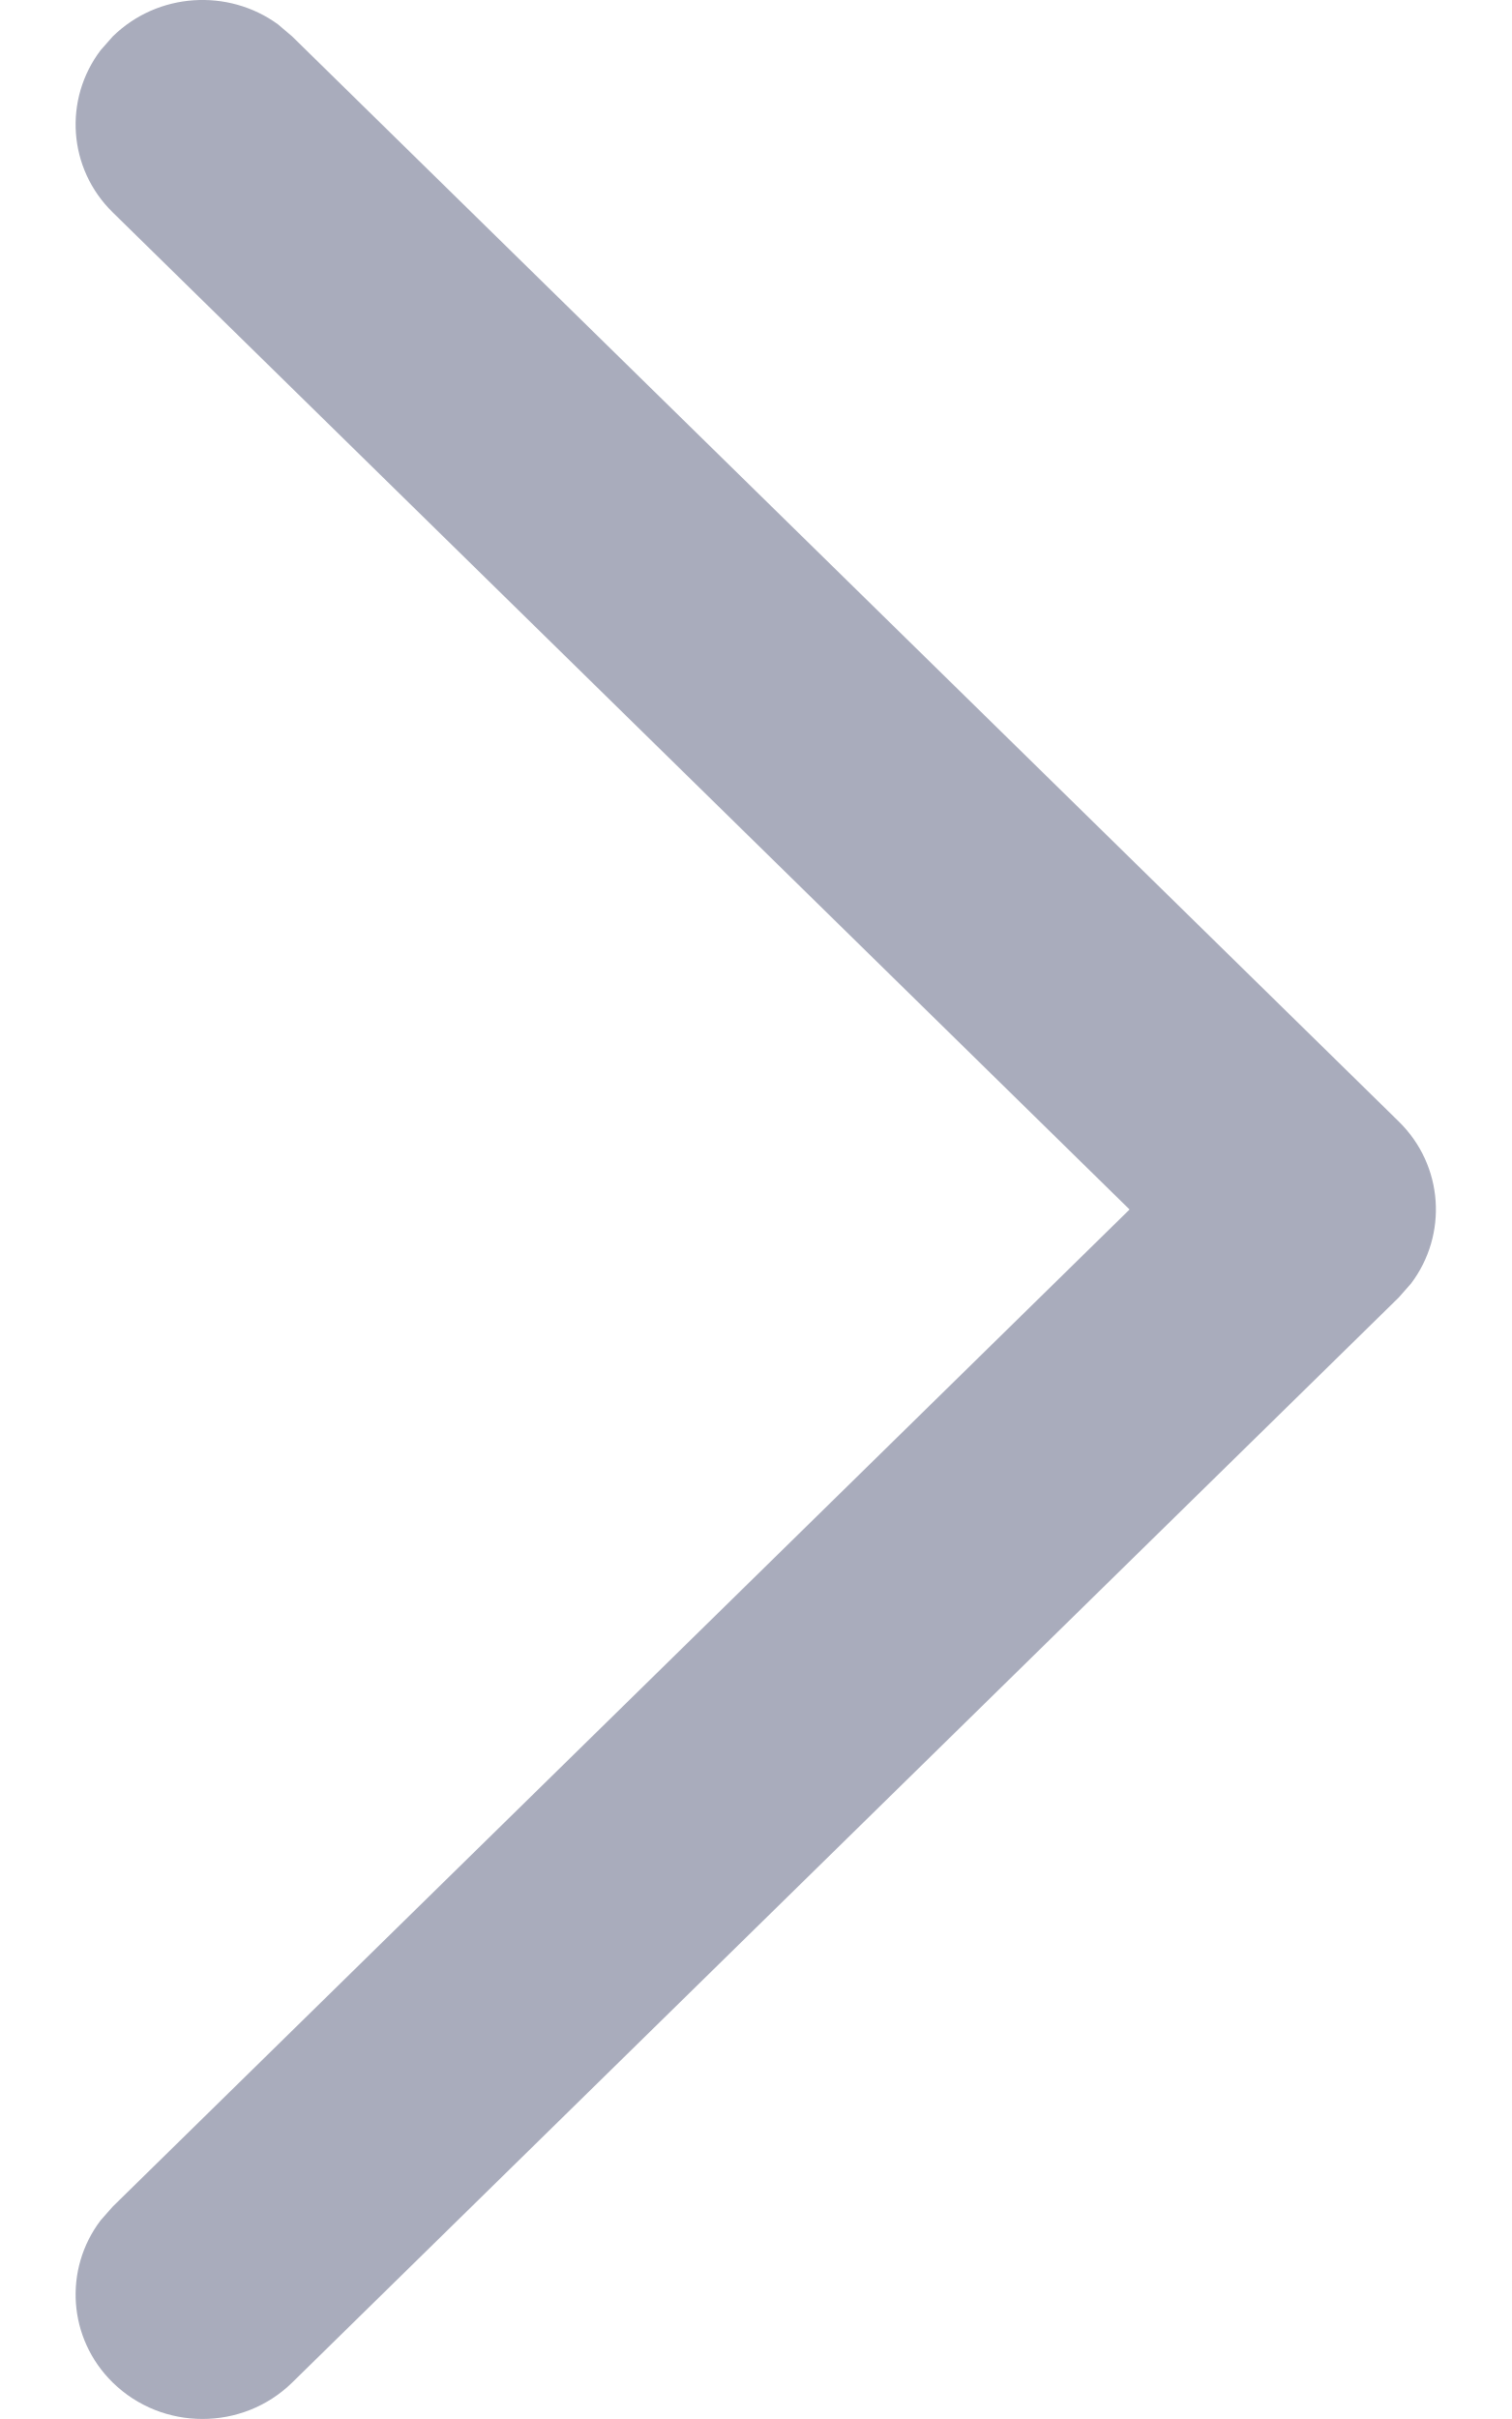
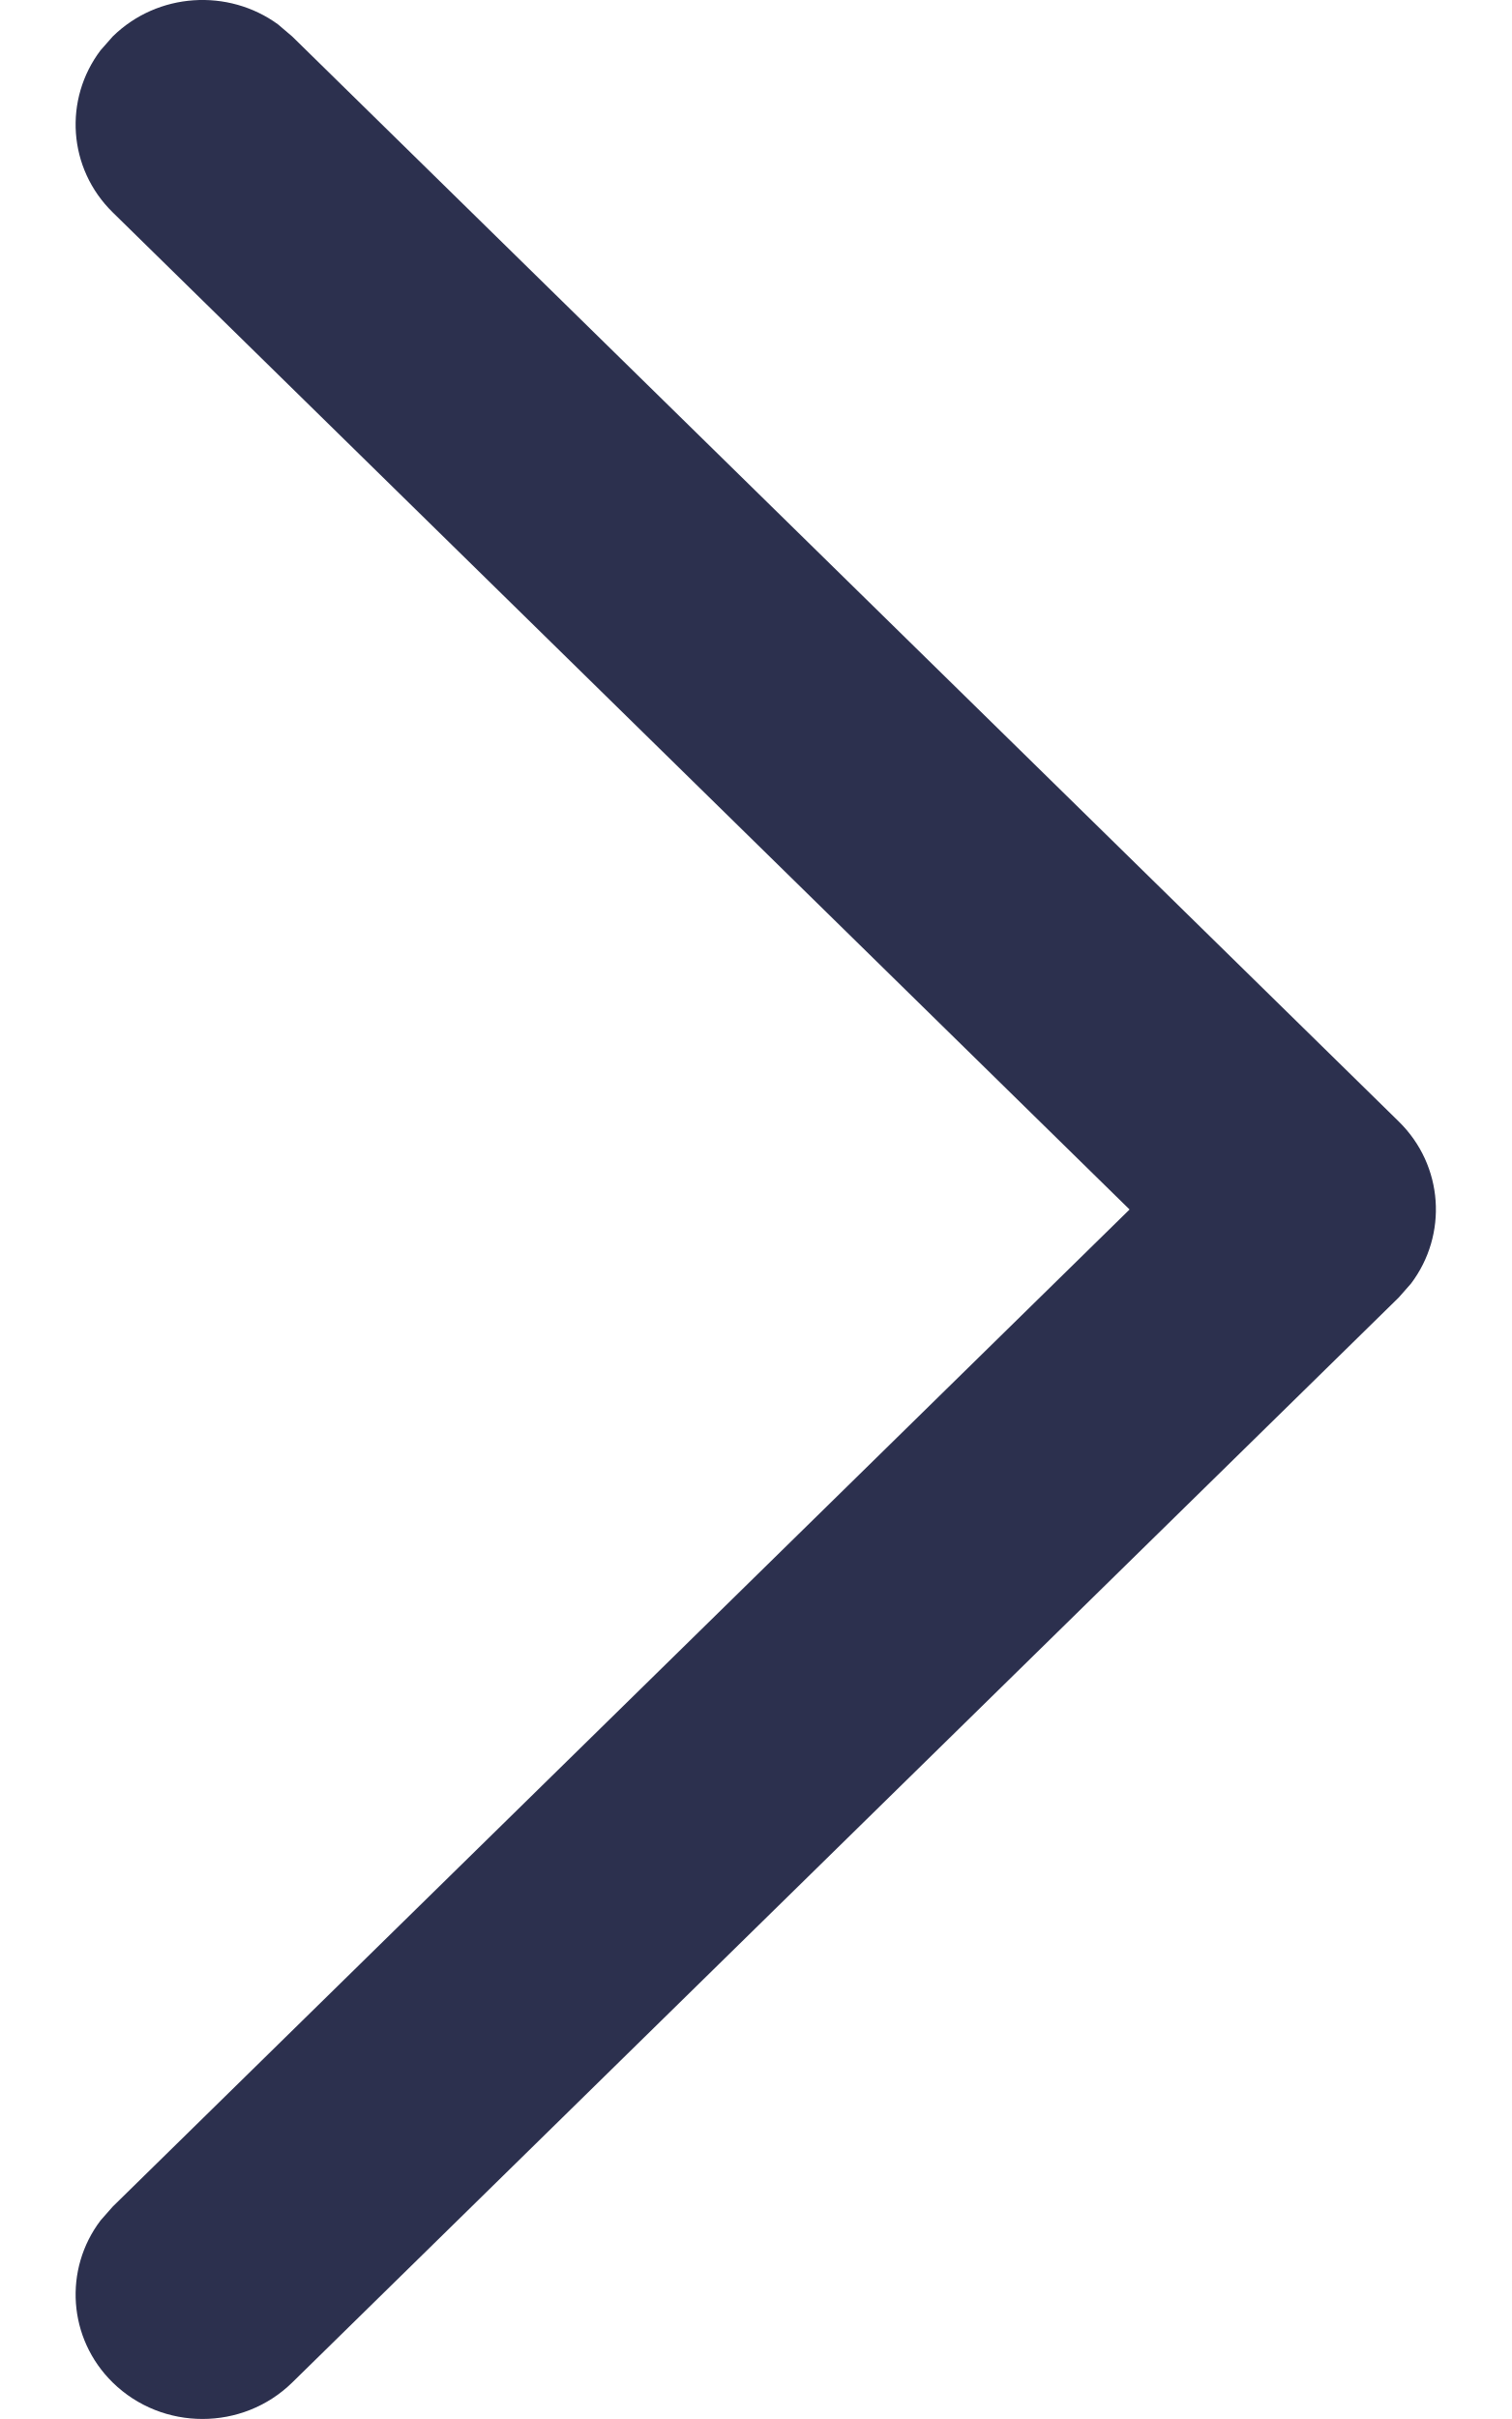
<svg xmlns="http://www.w3.org/2000/svg" width="10" height="16" viewBox="0 0 10 16" fill="none">
-   <path d="M0.746 15.759C0.448 15.467 0.421 15.009 0.665 14.687L0.746 14.595L7.473 8L0.746 1.405C0.448 1.113 0.421 0.656 0.665 0.333L0.746 0.241C1.044 -0.051 1.51 -0.078 1.839 0.161L1.933 0.241L9.254 7.418C9.552 7.71 9.579 8.167 9.335 8.49L9.254 8.582L1.933 15.759C1.605 16.08 1.074 16.08 0.746 15.759Z" fill="#A9ACBC" />
+   <path d="M0.746 15.759C0.448 15.467 0.421 15.009 0.665 14.687L0.746 14.595L7.473 8L0.746 1.405C0.448 1.113 0.421 0.656 0.665 0.333L0.746 0.241C1.044 -0.051 1.51 -0.078 1.839 0.161L1.933 0.241L9.254 7.418C9.552 7.71 9.579 8.167 9.335 8.49L9.254 8.582L1.933 15.759C1.605 16.08 1.074 16.08 0.746 15.759Z" fill="#2C304E" />
</svg>
